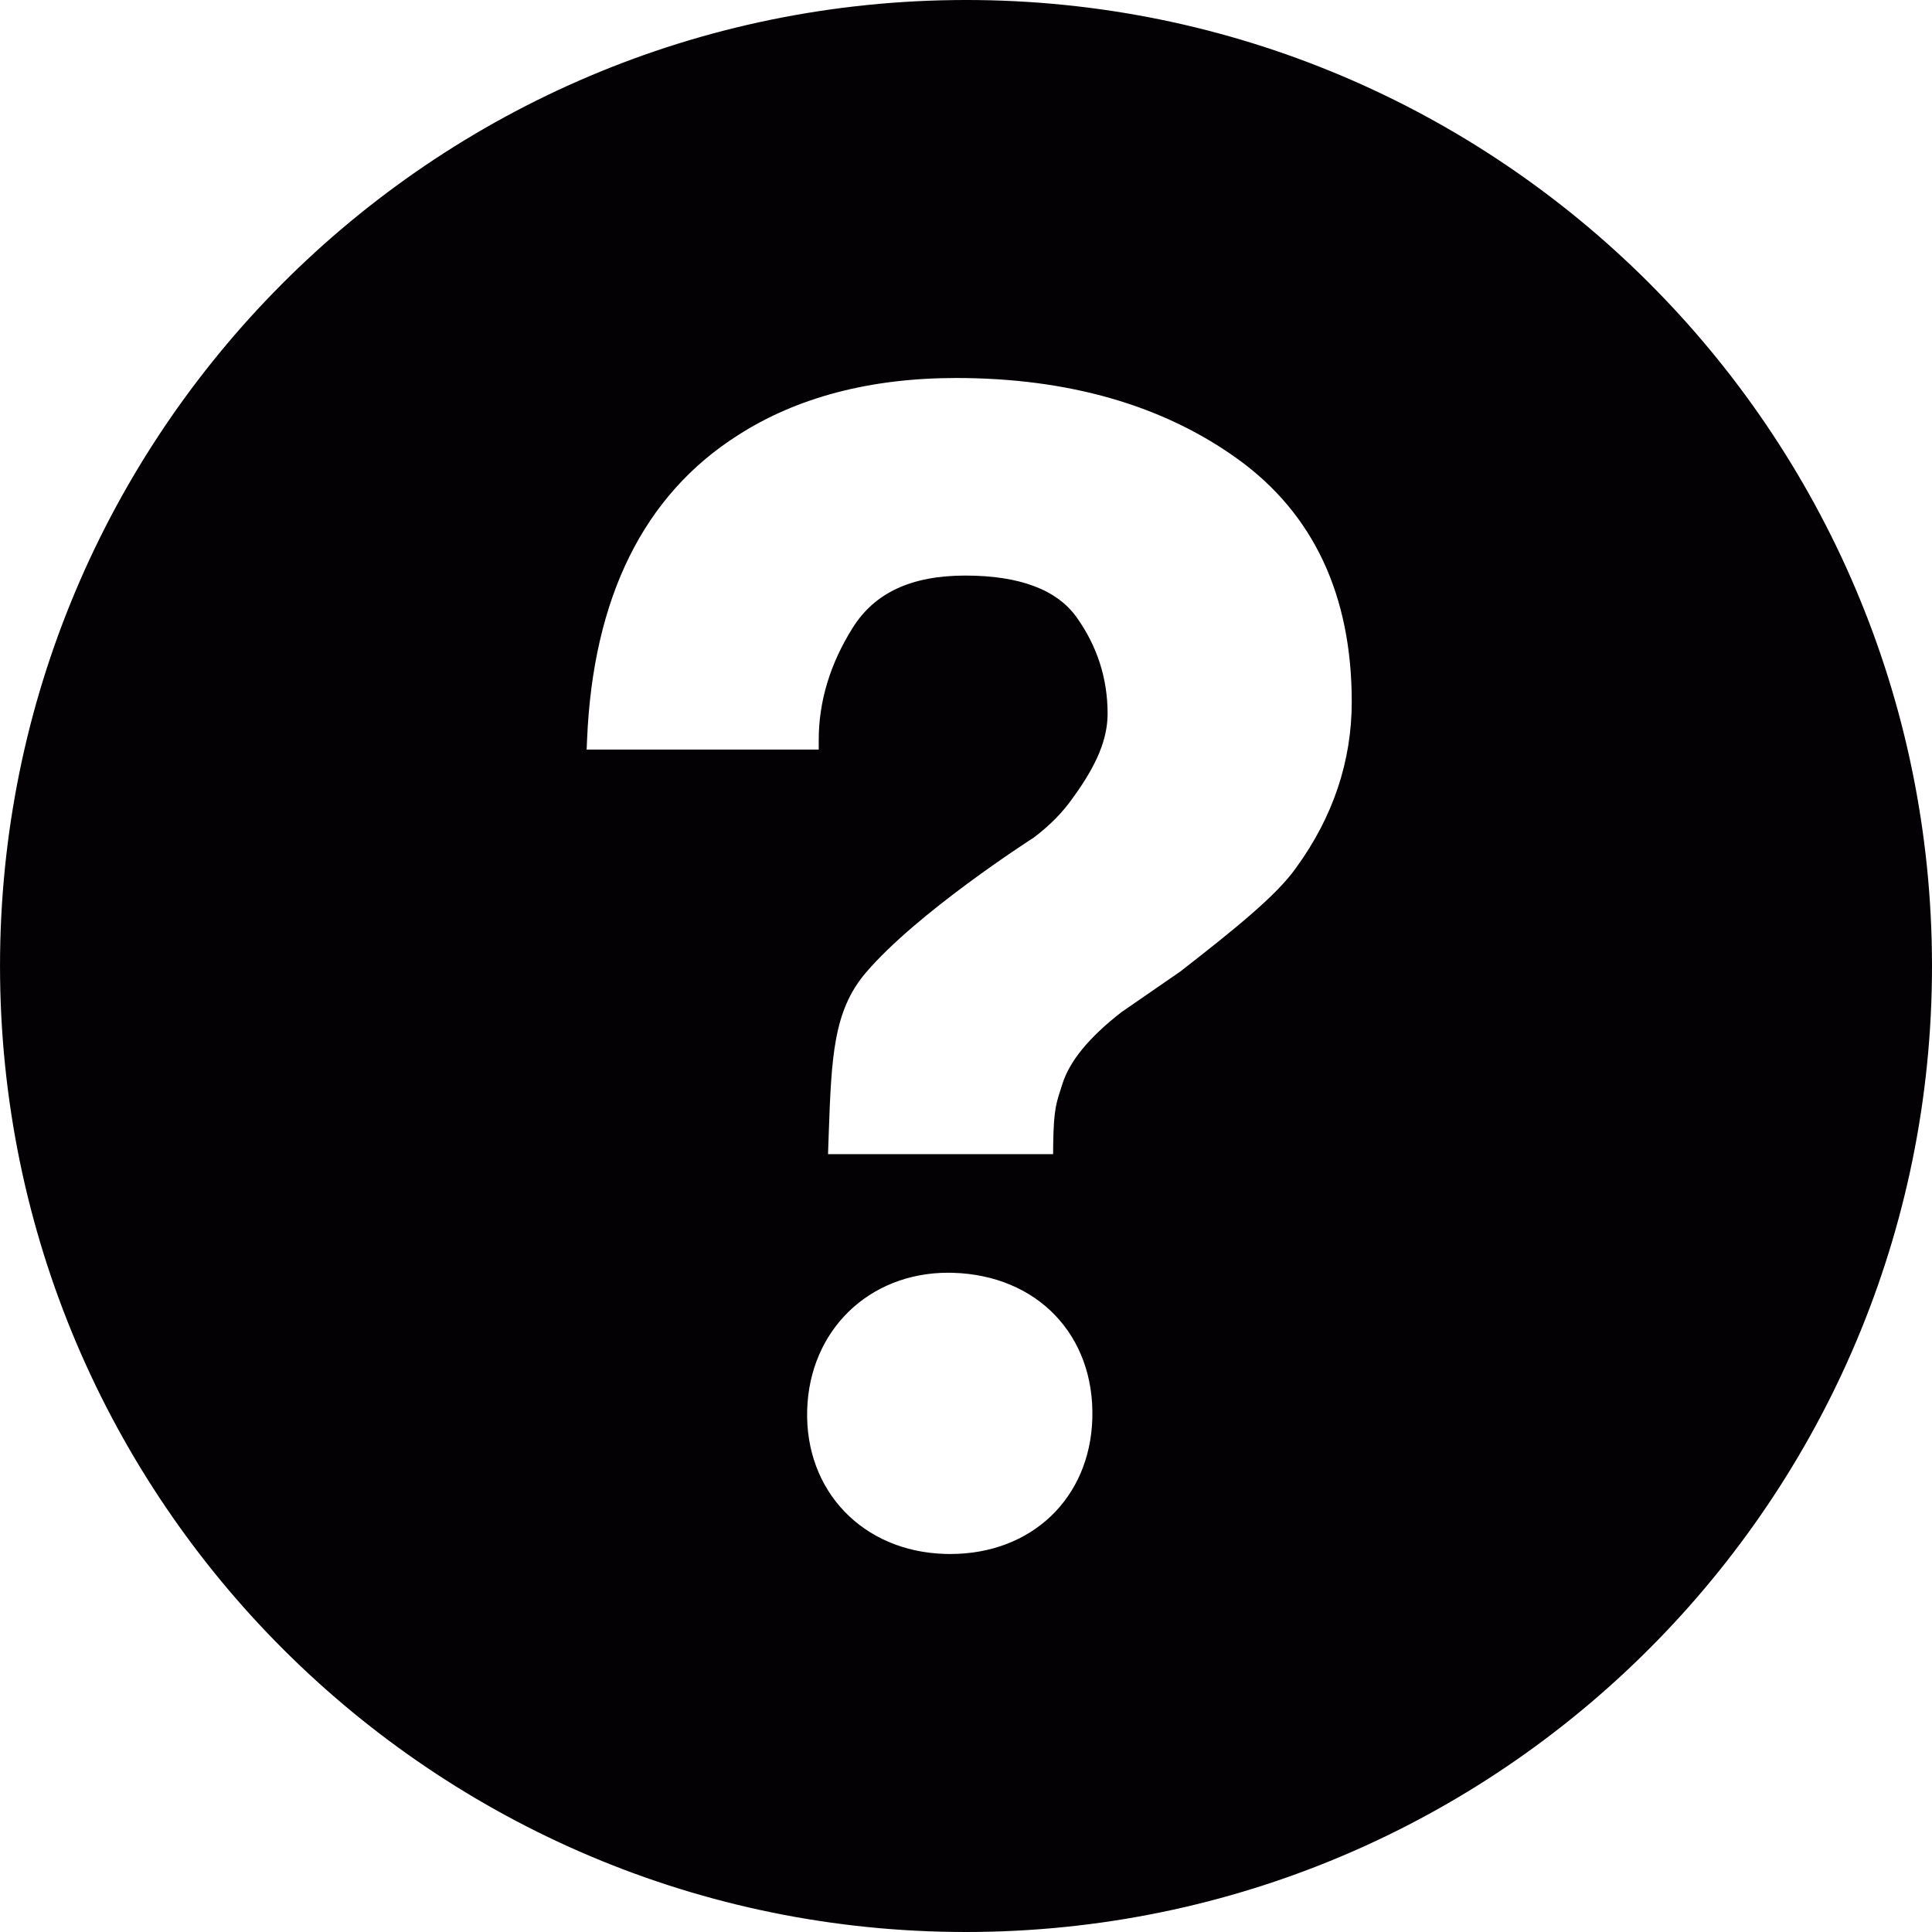
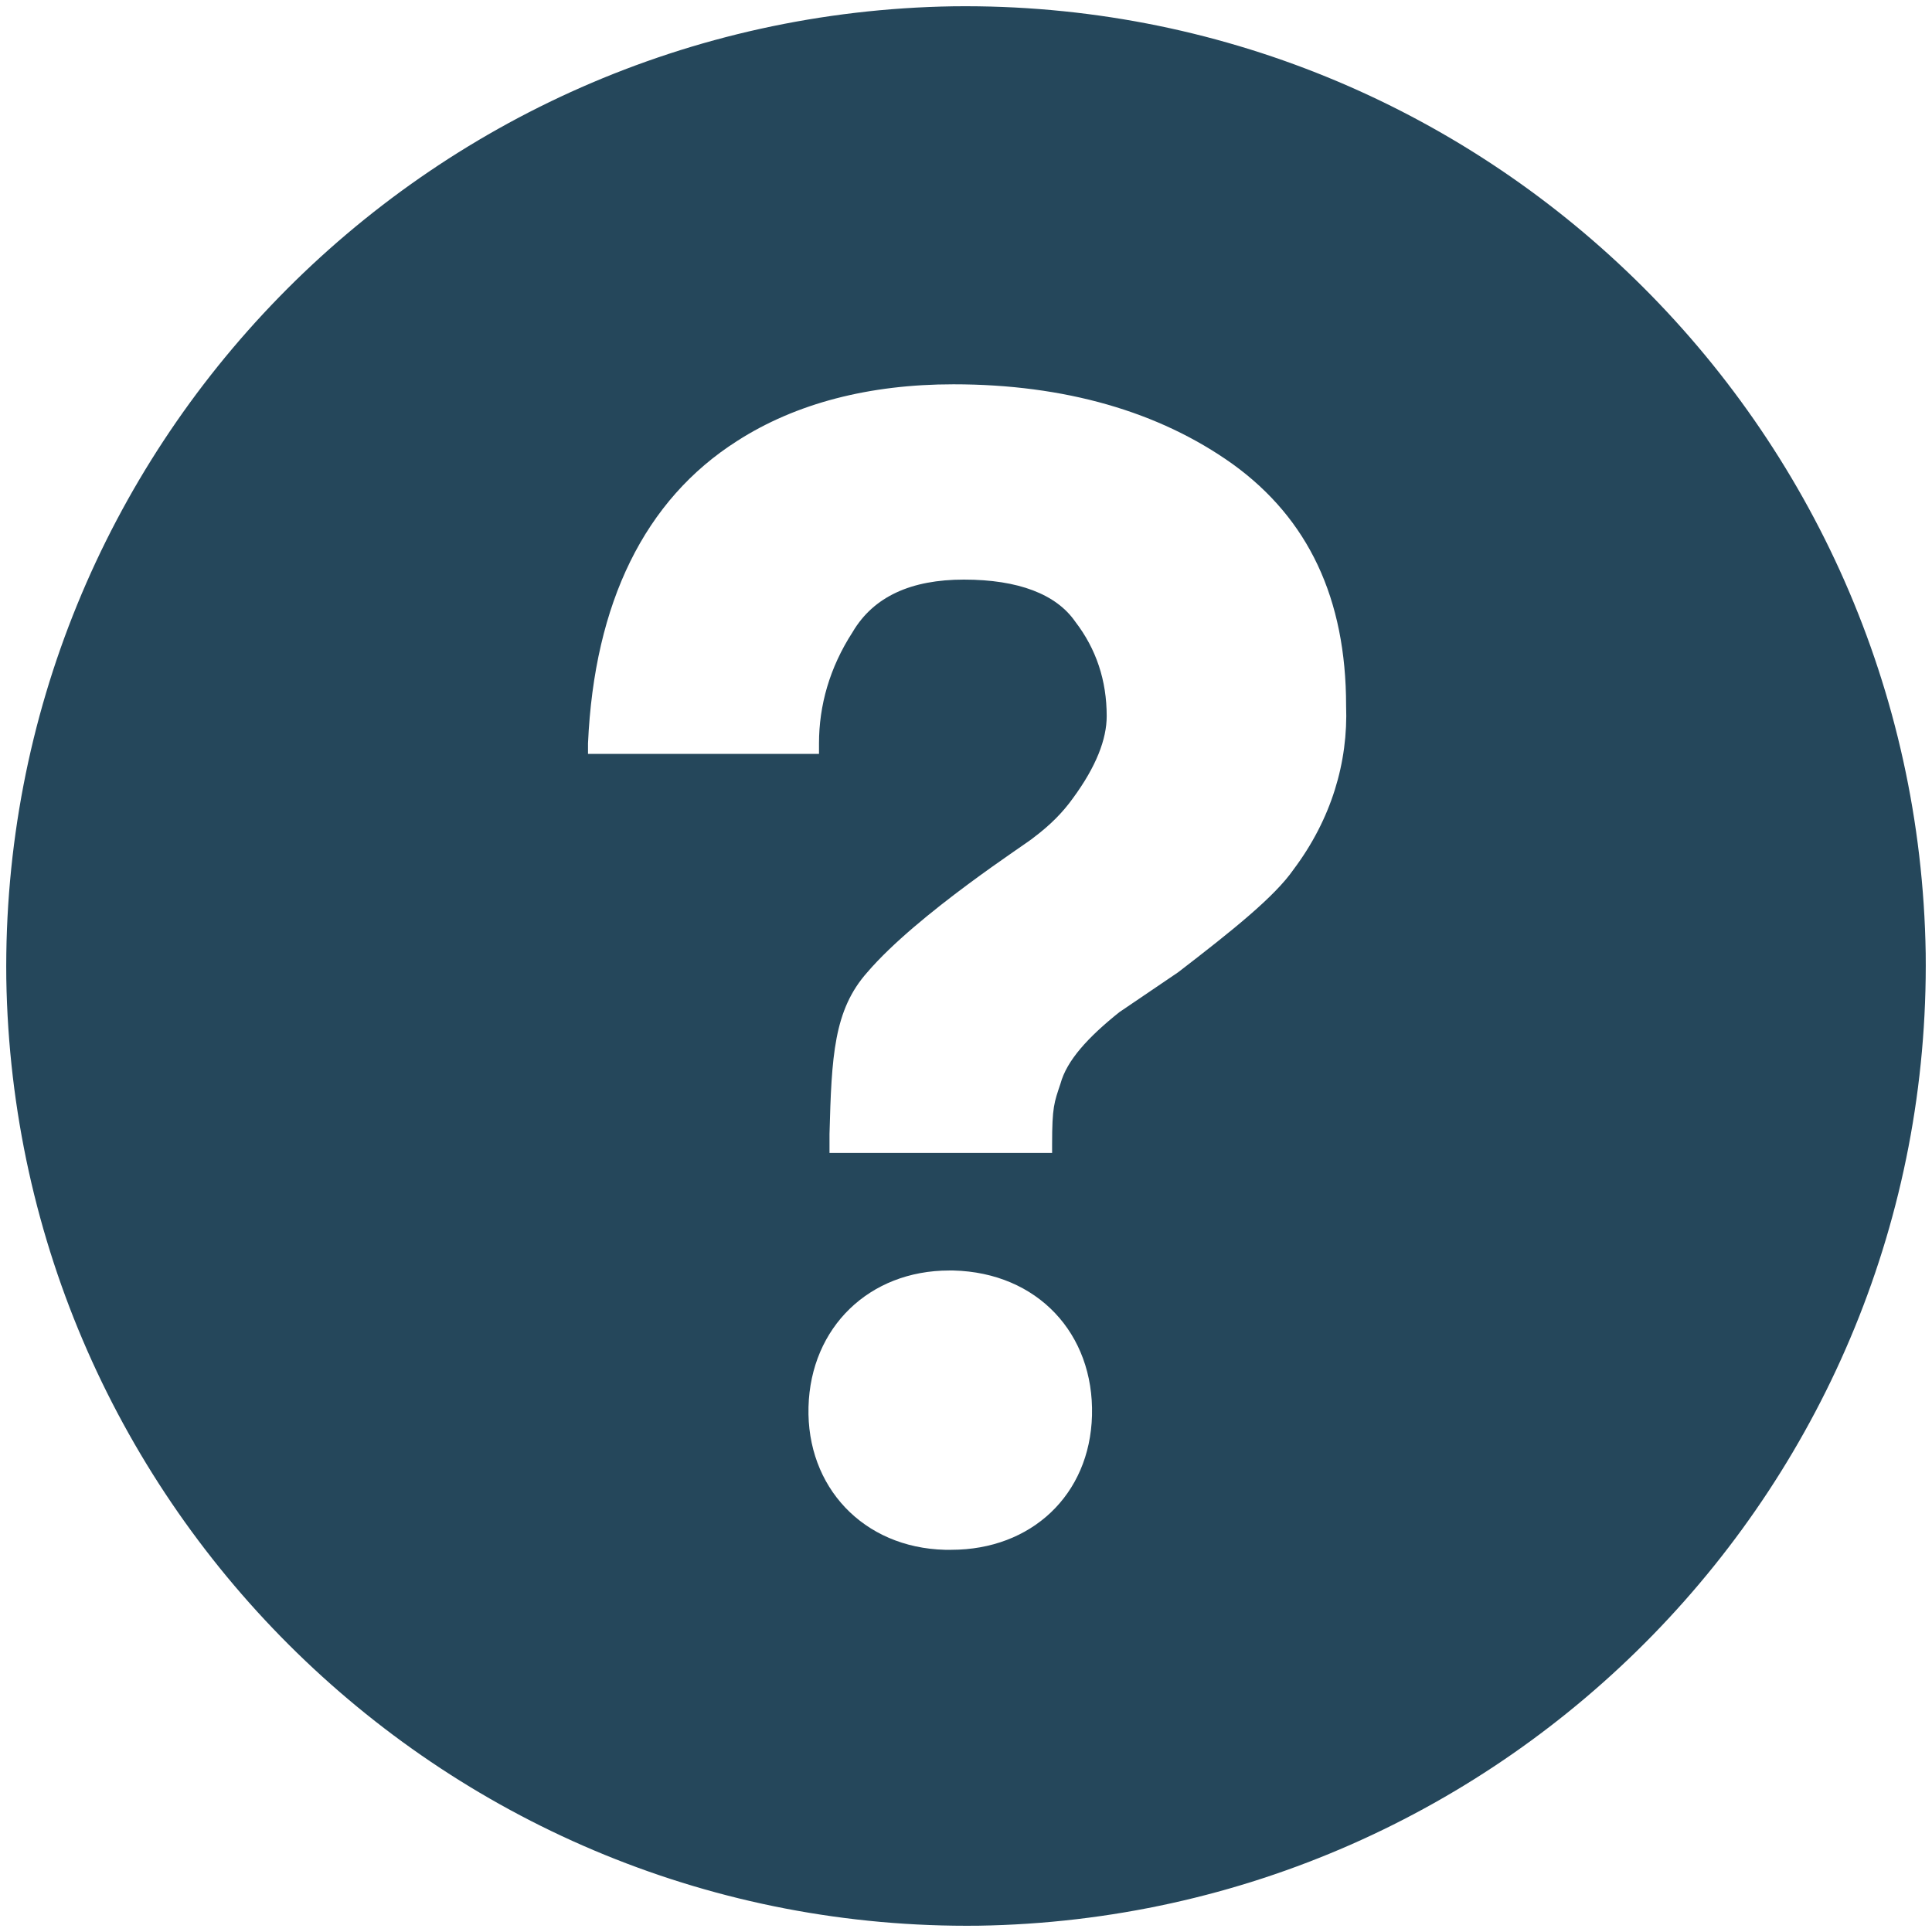
<svg xmlns="http://www.w3.org/2000/svg" version="1.1" id="Capa_1" x="0px" y="0px" viewBox="0 0 92 92" style="enable-background:new 0 0 92 92;" xml:space="preserve">
+   <style type="text/css">
+ 	.st0{fill:#25475B;}
+ </style>
  <g>
-     <path style="fill:#030104;" d="M45.386,0.004C19.983,0.344-0.333,21.215,0.005,46.619c0.34,25.393,21.209,45.715,46.611,45.377   c25.398-0.342,45.718-21.213,45.38-46.615C91.656,19.986,70.786-0.335,45.386,0.004z M45.25,74l-0.254-0.004   c-3.912-0.116-6.67-2.998-6.559-6.852c0.109-3.788,2.934-6.538,6.717-6.538l0.227,0.004c4.021,0.119,6.748,2.972,6.635,6.937   C51.904,71.346,49.123,74,45.25,74z M61.705,41.341c-0.92,1.307-2.943,2.93-5.492,4.916l-2.807,1.938   c-1.541,1.198-2.471,2.325-2.82,3.434c-0.275,0.873-0.41,1.104-0.434,2.88l-0.004,0.451H39.43l0.031-0.907   c0.131-3.728,0.223-5.921,1.768-7.733c2.424-2.846,7.771-6.289,7.998-6.435c0.766-0.577,1.412-1.234,1.893-1.936   c1.125-1.551,1.623-2.772,1.623-3.972c0-1.665-0.494-3.205-1.471-4.576c-0.939-1.323-2.723-1.993-5.303-1.993   c-2.559,0-4.311,0.812-5.359,2.478c-1.078,1.713-1.623,3.512-1.623,5.35v0.457H27.936l0.02-0.477   c0.285-6.769,2.701-11.643,7.178-14.487C37.947,18.918,41.447,18,45.531,18c5.346,0,9.859,1.299,13.412,3.861   c3.6,2.596,5.426,6.484,5.426,11.556C64.369,36.254,63.473,38.919,61.705,41.341z" />
+     <path class="st0" d="M45.4,0.3C20.2,0.7,0,21.4,0.3,46.6C0.7,71.8,21.4,92,46.6,91.7C71.8,91.3,92,70.6,91.7,45.4   C91.3,20.2,70.6,0,45.4,0.3z M45.3,73.8l-0.3,0c-3.9-0.1-6.6-3-6.5-6.8c0.1-3.8,2.9-6.5,6.7-6.5l0.2,0c4,0.1,6.7,3,6.6,6.9   C51.9,71.2,49.1,73.8,45.3,73.8z M61.6,41.4c-0.9,1.3-2.9,2.9-5.5,4.9l-2.8,1.9c-1.5,1.2-2.5,2.3-2.8,3.4c-0.3,0.9-0.4,1.1-0.4,2.9   l0,0.4H39.5l0-0.9c0.1-3.7,0.2-5.9,1.8-7.7c2.4-2.8,7.7-6.2,7.9-6.4c0.8-0.6,1.4-1.2,1.9-1.9c1.1-1.5,1.6-2.8,1.6-3.9   c0-1.7-0.5-3.2-1.5-4.5c-0.9-1.3-2.7-2-5.3-2c-2.5,0-4.3,0.8-5.3,2.5c-1.1,1.7-1.6,3.5-1.6,5.3v0.5h-11l0-0.5   c0.3-6.7,2.7-11.6,7.1-14.4c2.8-1.8,6.3-2.7,10.3-2.7c5.3,0,9.8,1.3,13.3,3.8c3.6,2.6,5.4,6.4,5.4,11.5   C64.2,36.3,63.4,39,61.6,41.4z" />
  </g>
-   <g>
- </g>
-   <g>
- </g>
-   <g>
- </g>
-   <g>
- </g>
-   <g>
- </g>
-   <g>
- </g>
-   <g>
- </g>
-   <g>
- </g>
-   <g>
- </g>
-   <g>
- </g>
-   <g>
- </g>
-   <g>
- </g>
-   <g>
- </g>
-   <g>
- </g>
-   <g>
- </g>
</svg>
